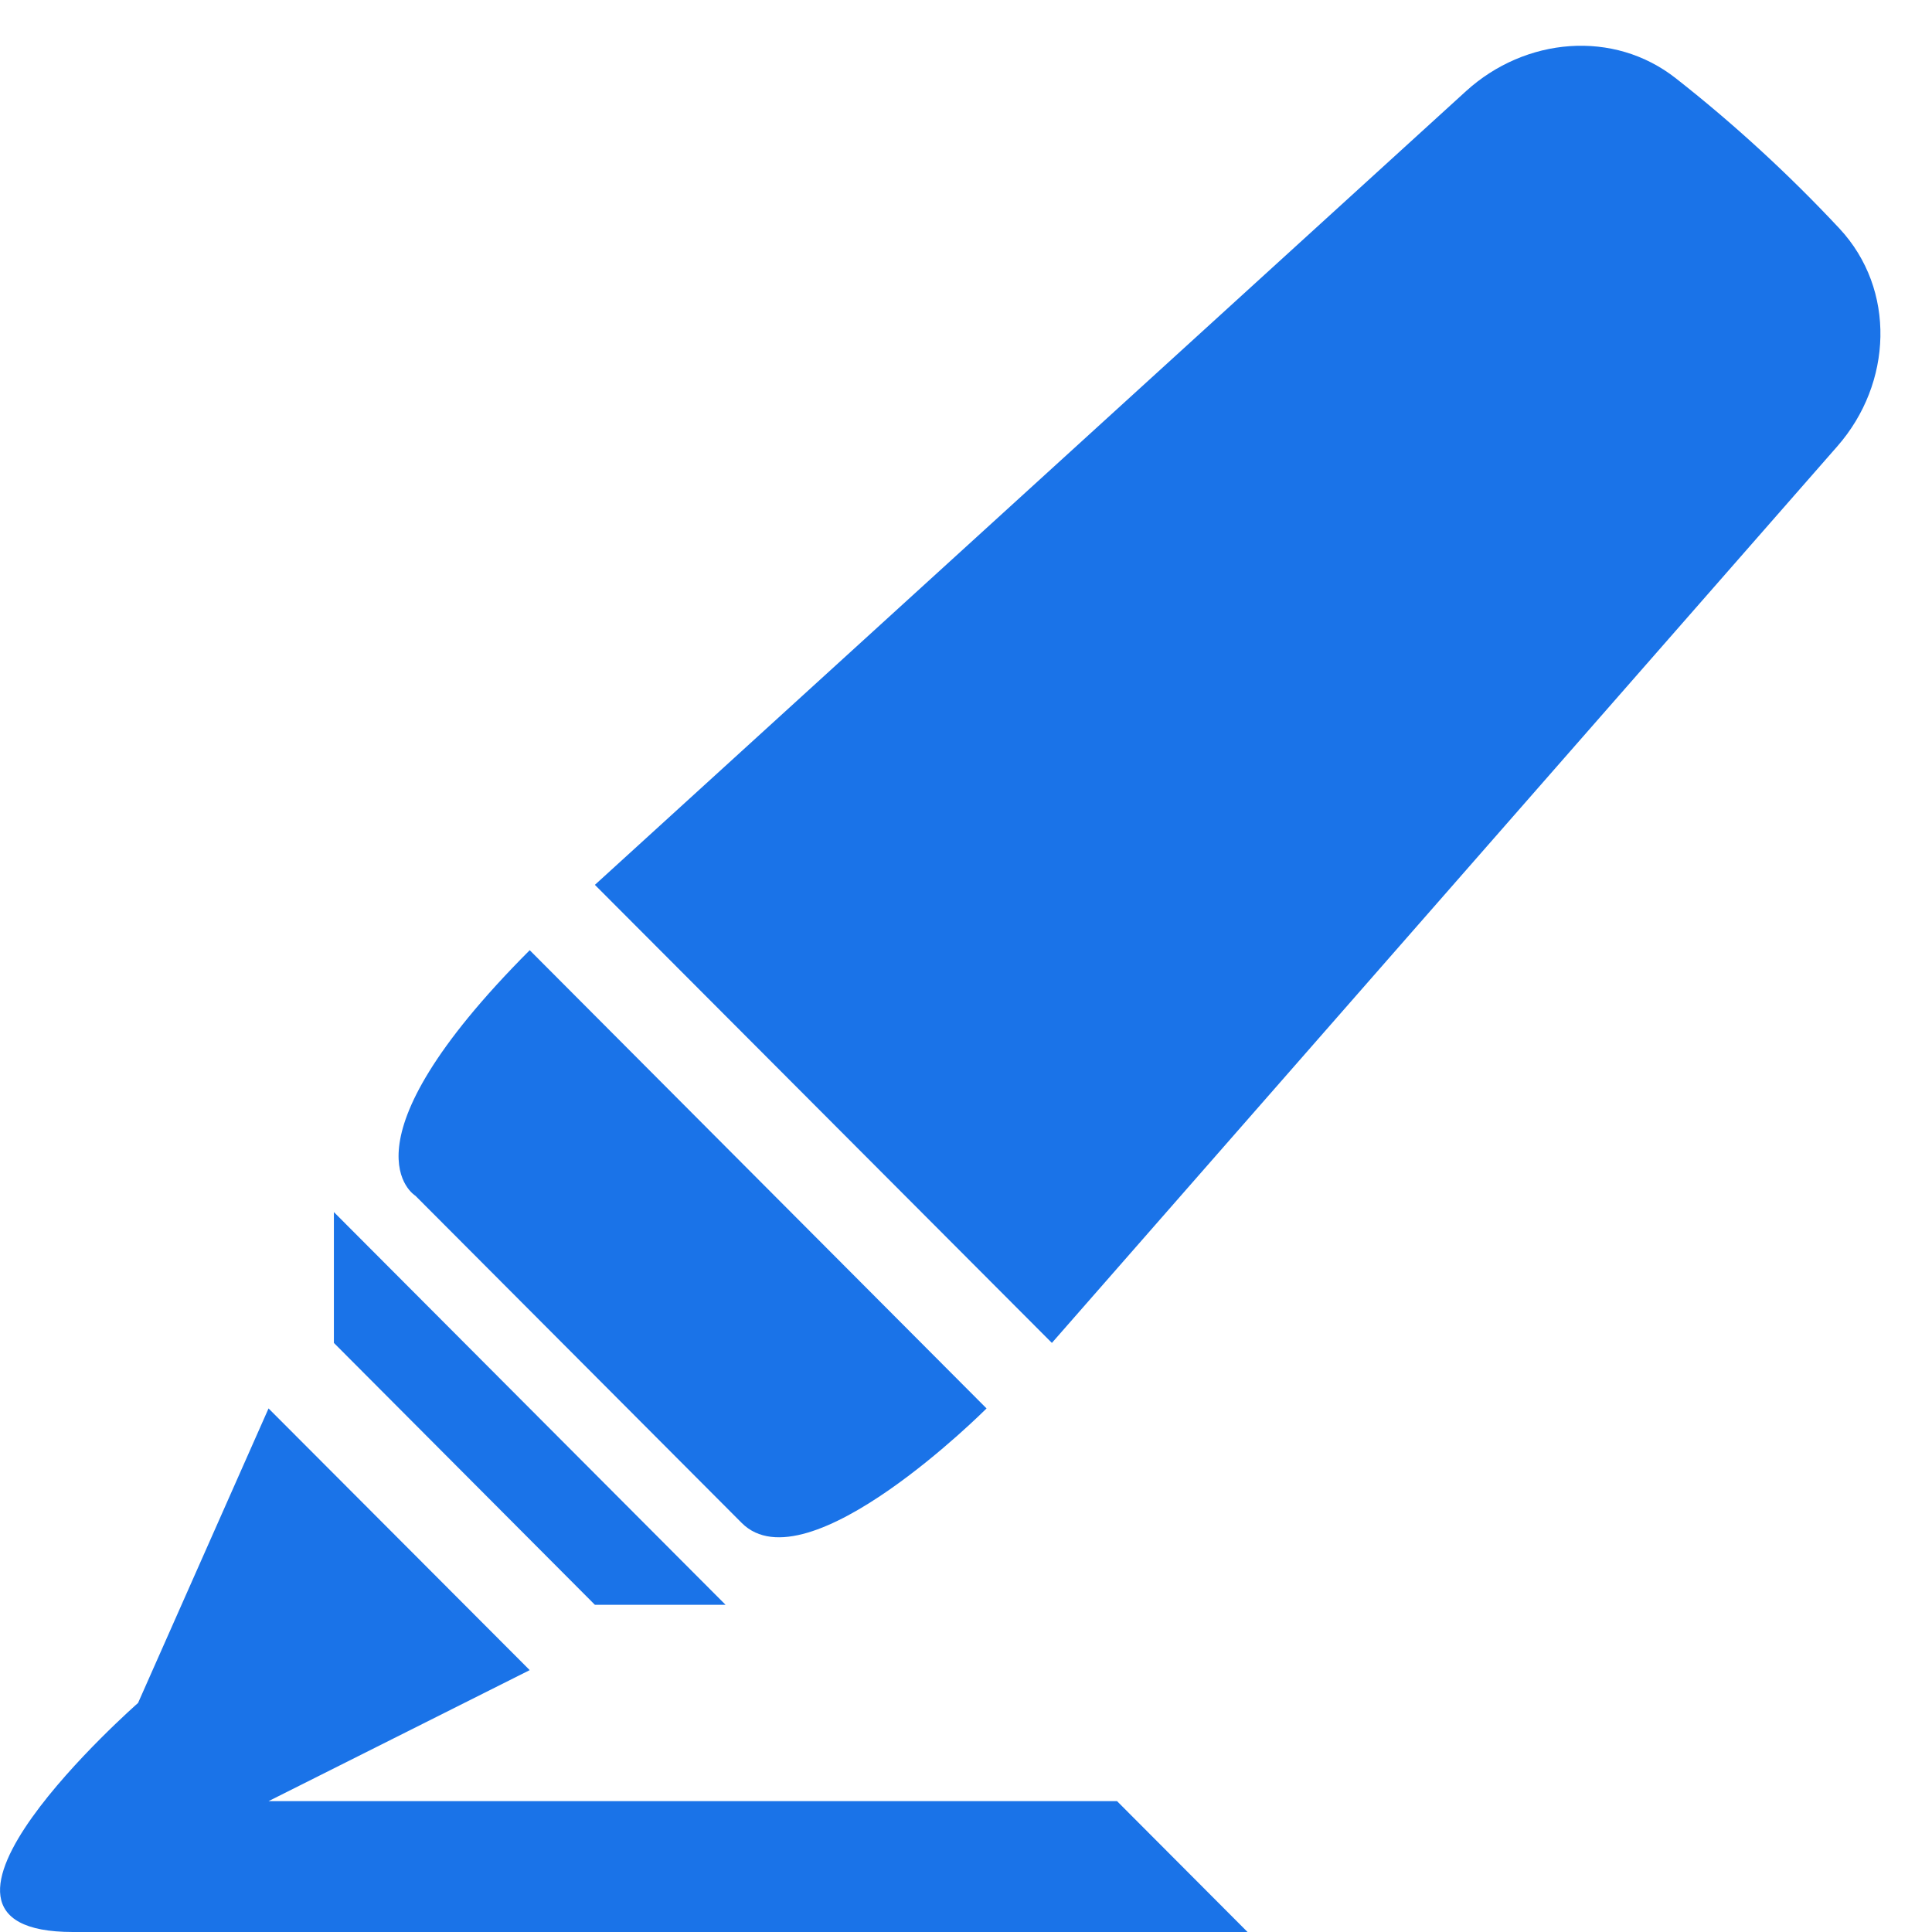
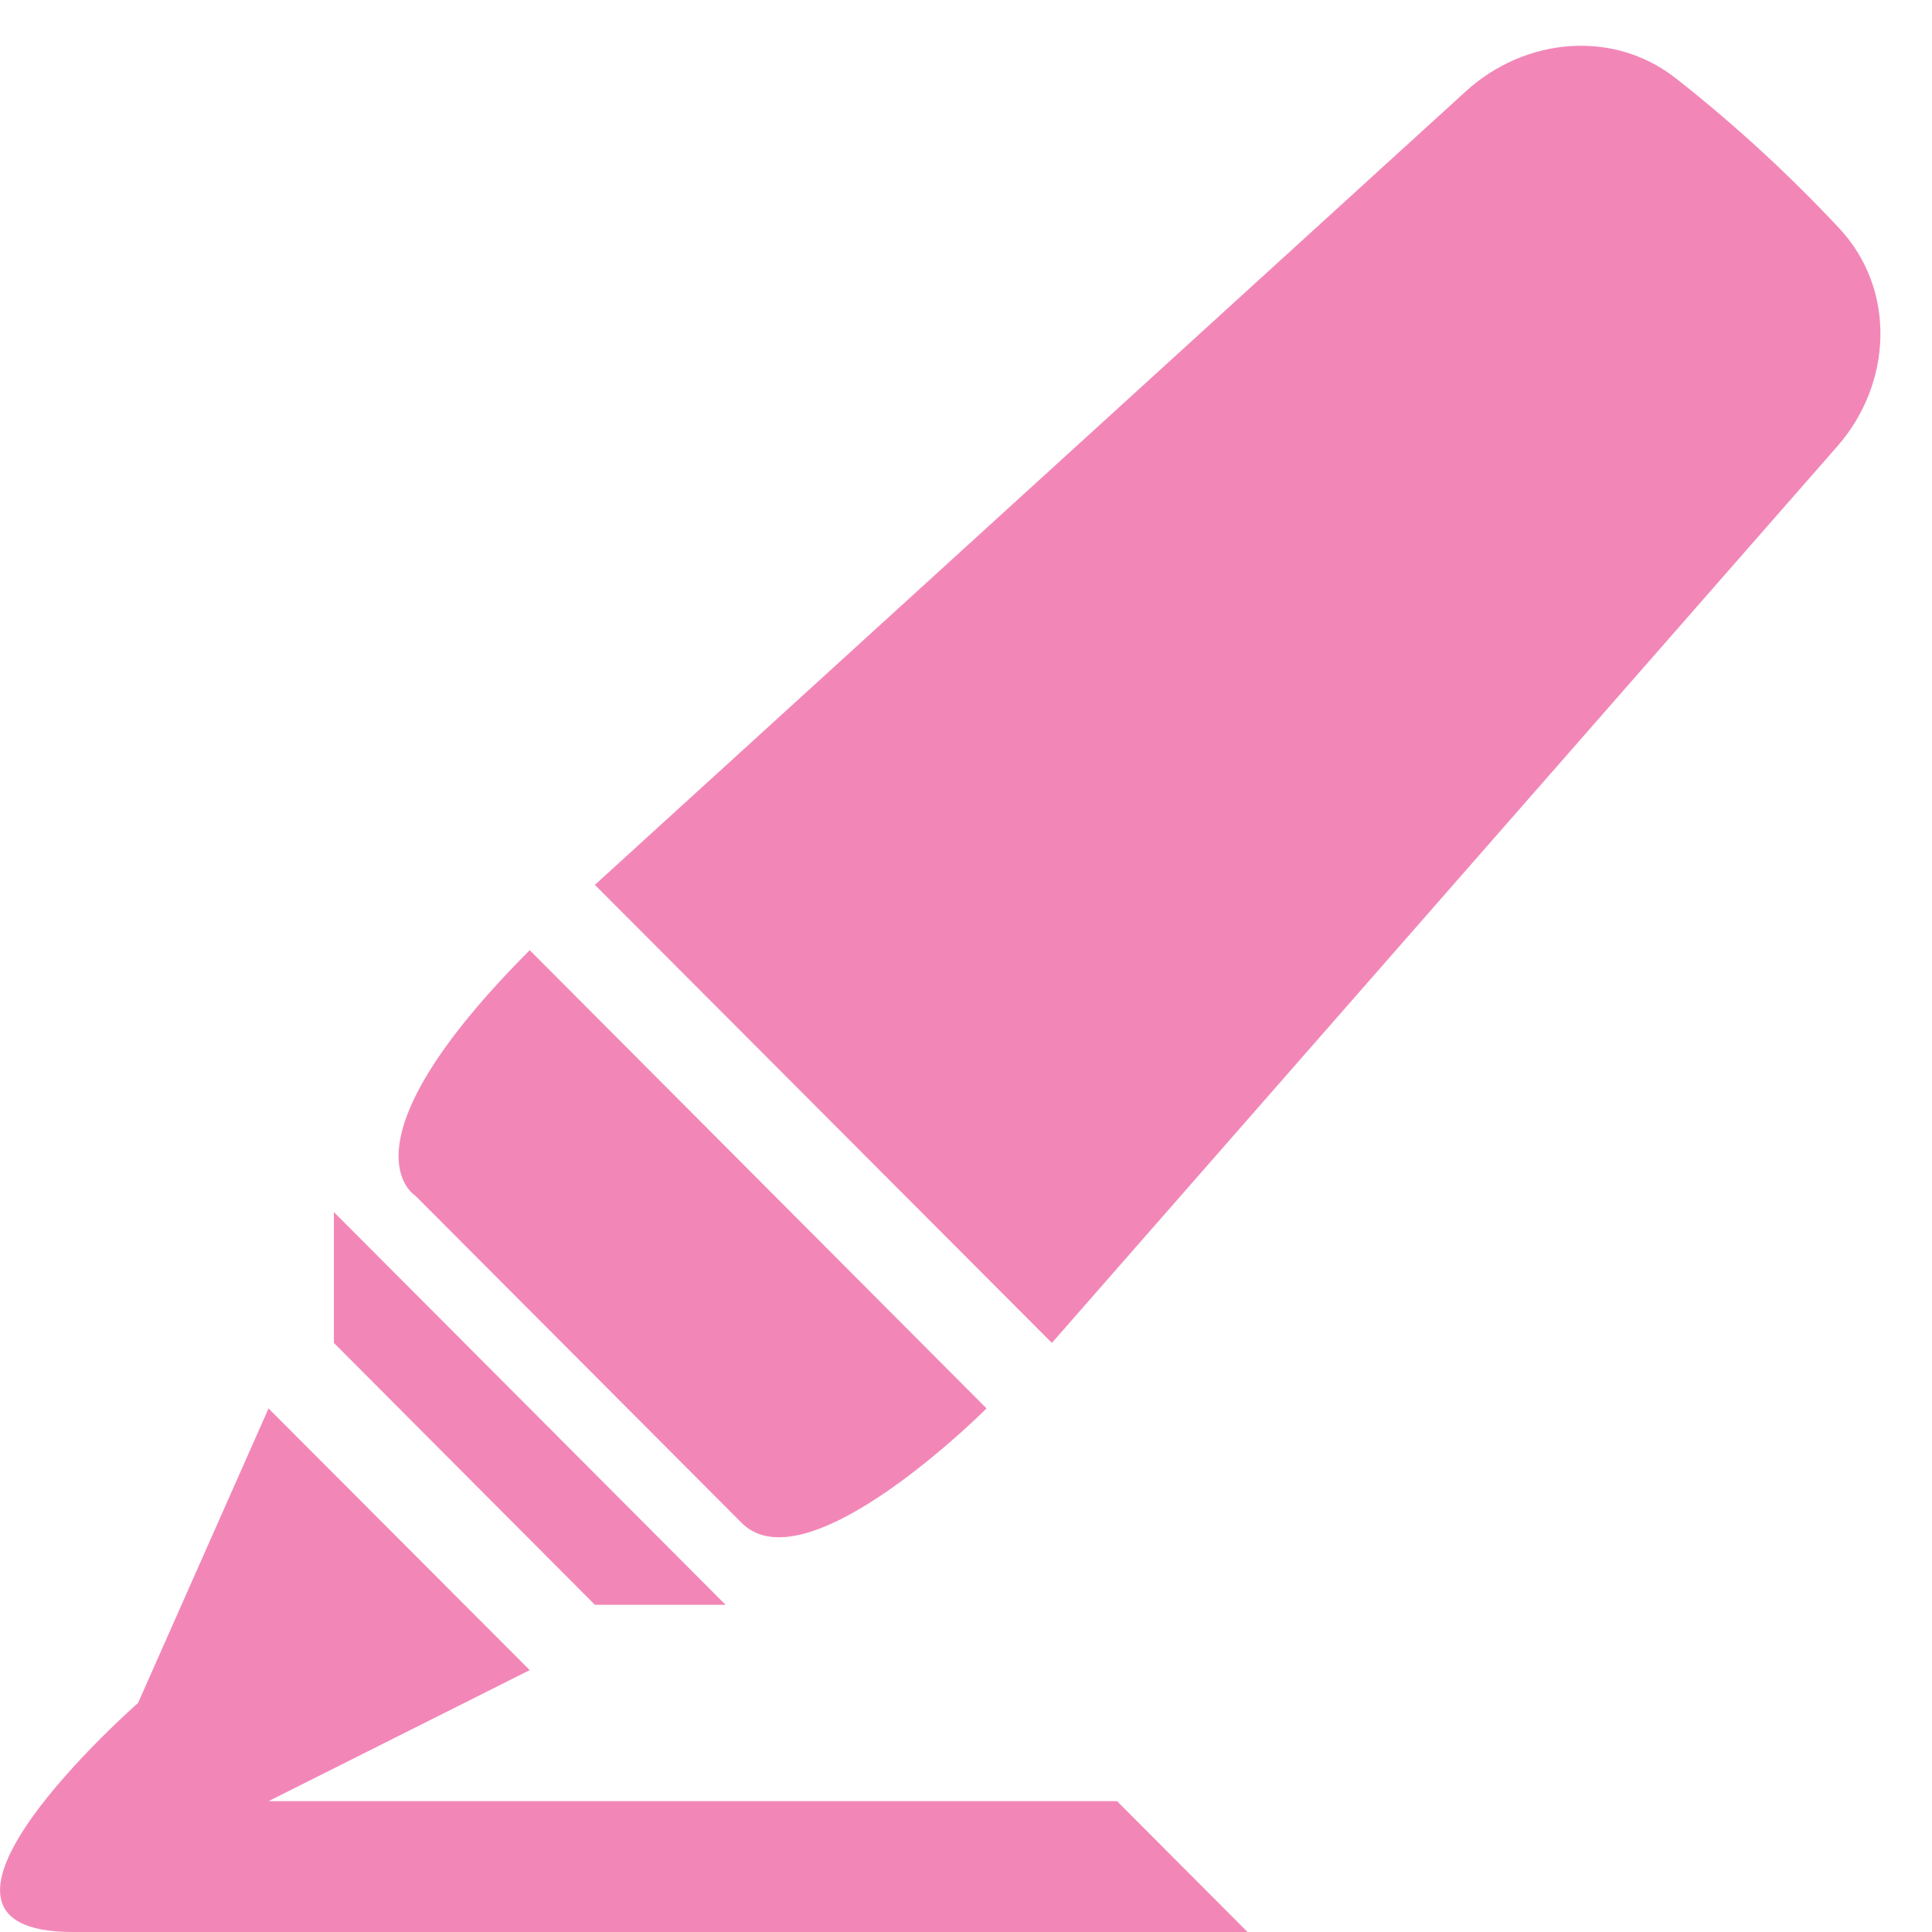
<svg xmlns="http://www.w3.org/2000/svg" width="11" height="11" viewBox="0 0 11 11" fill="none">
-   <path d="M0.415 11H7.103L6.36 10.255H1.529L3.016 9.509L1.529 8.019L0.786 9.696C0.786 9.696 -0.7 11 0.415 11ZM4.131 9.137L1.901 6.901V7.646L3.387 9.137H4.131ZM2.365 6.808L4.223 8.671C4.595 9.044 5.617 8.019 5.617 8.019L3.016 5.41C1.901 6.528 2.365 6.808 2.365 6.808ZM5.989 7.646L10.461 2.541C10.775 2.183 10.797 1.649 10.473 1.301C10.185 0.993 9.874 0.707 9.543 0.447C9.187 0.166 8.684 0.213 8.348 0.518L3.387 5.038L5.989 7.646Z" fill="#1A73E8" />
+   <path d="M0.415 11H7.103L6.36 10.255H1.529L3.016 9.509L1.529 8.019L0.786 9.696C0.786 9.696 -0.7 11 0.415 11ZM4.131 9.137L1.901 6.901V7.646L3.387 9.137H4.131ZM2.365 6.808L4.223 8.671C4.595 9.044 5.617 8.019 5.617 8.019L3.016 5.41C1.901 6.528 2.365 6.808 2.365 6.808ZM5.989 7.646L10.461 2.541C10.775 2.183 10.797 1.649 10.473 1.301C10.185 0.993 9.874 0.707 9.543 0.447C9.187 0.166 8.684 0.213 8.348 0.518L3.387 5.038L5.989 7.646Z" fill="#F287B7" />
</svg>
